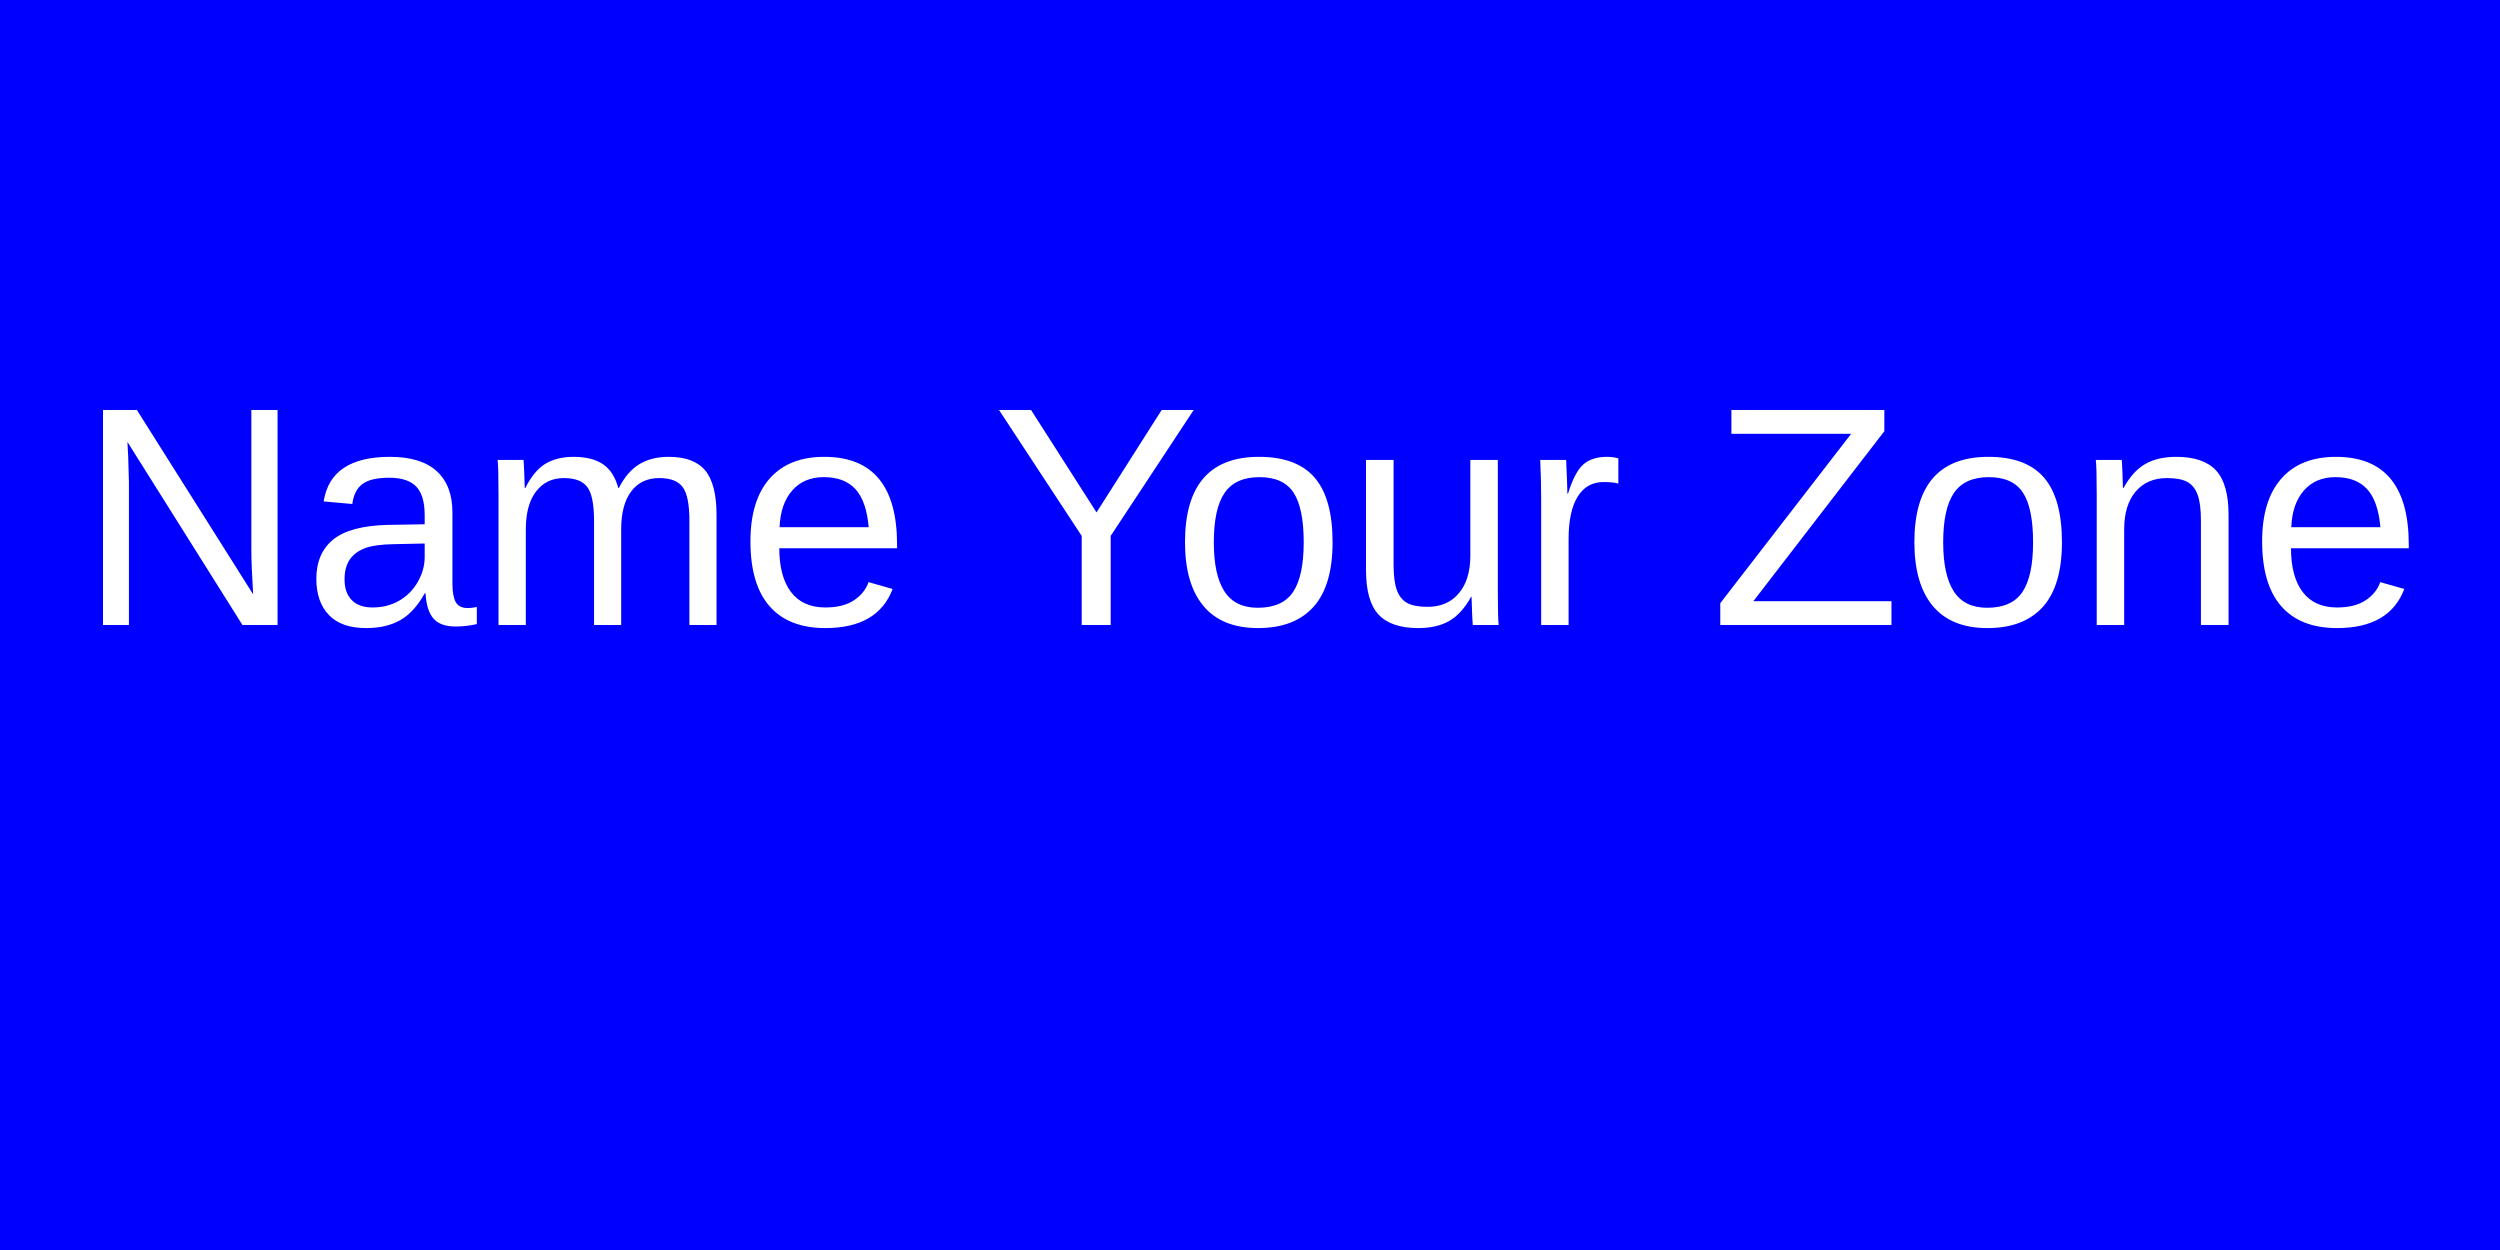
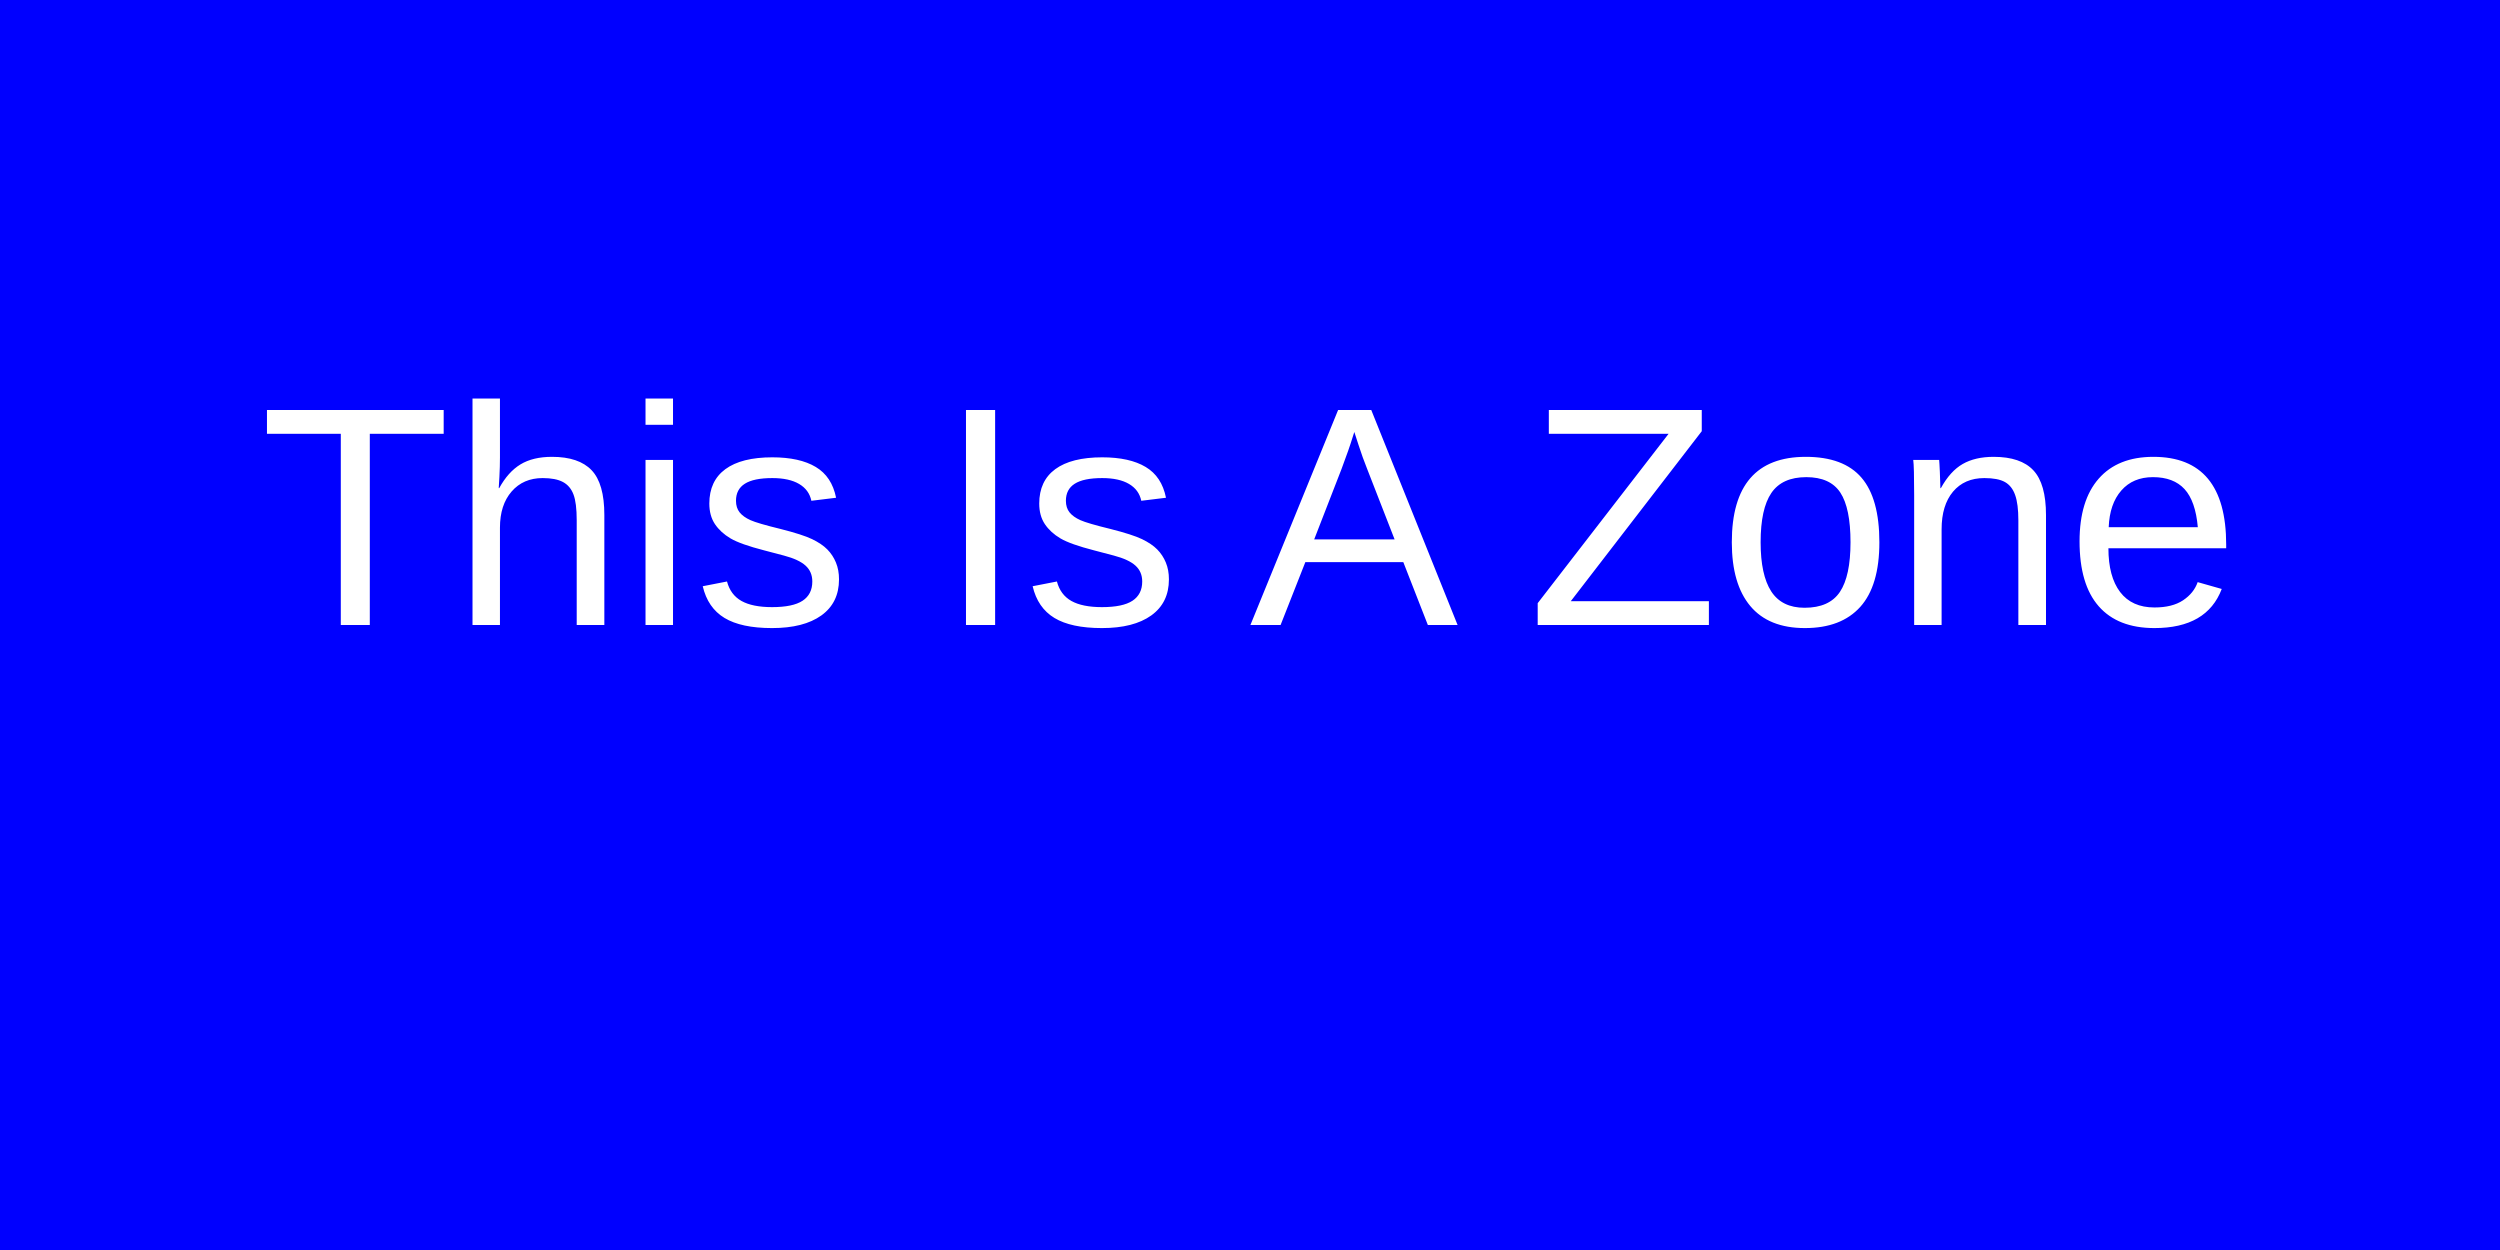
<svg xmlns="http://www.w3.org/2000/svg" width="800" height="400">
  <rect width="800" height="400" fill="blue" />
  <text x="50%" y="50%" font-family="Arial" font-size="100" fill="white" text-anchor="middle" alignment-baseline="middle">
- Name Your Zone
+ This Is A Zone
  </text>
</svg>
